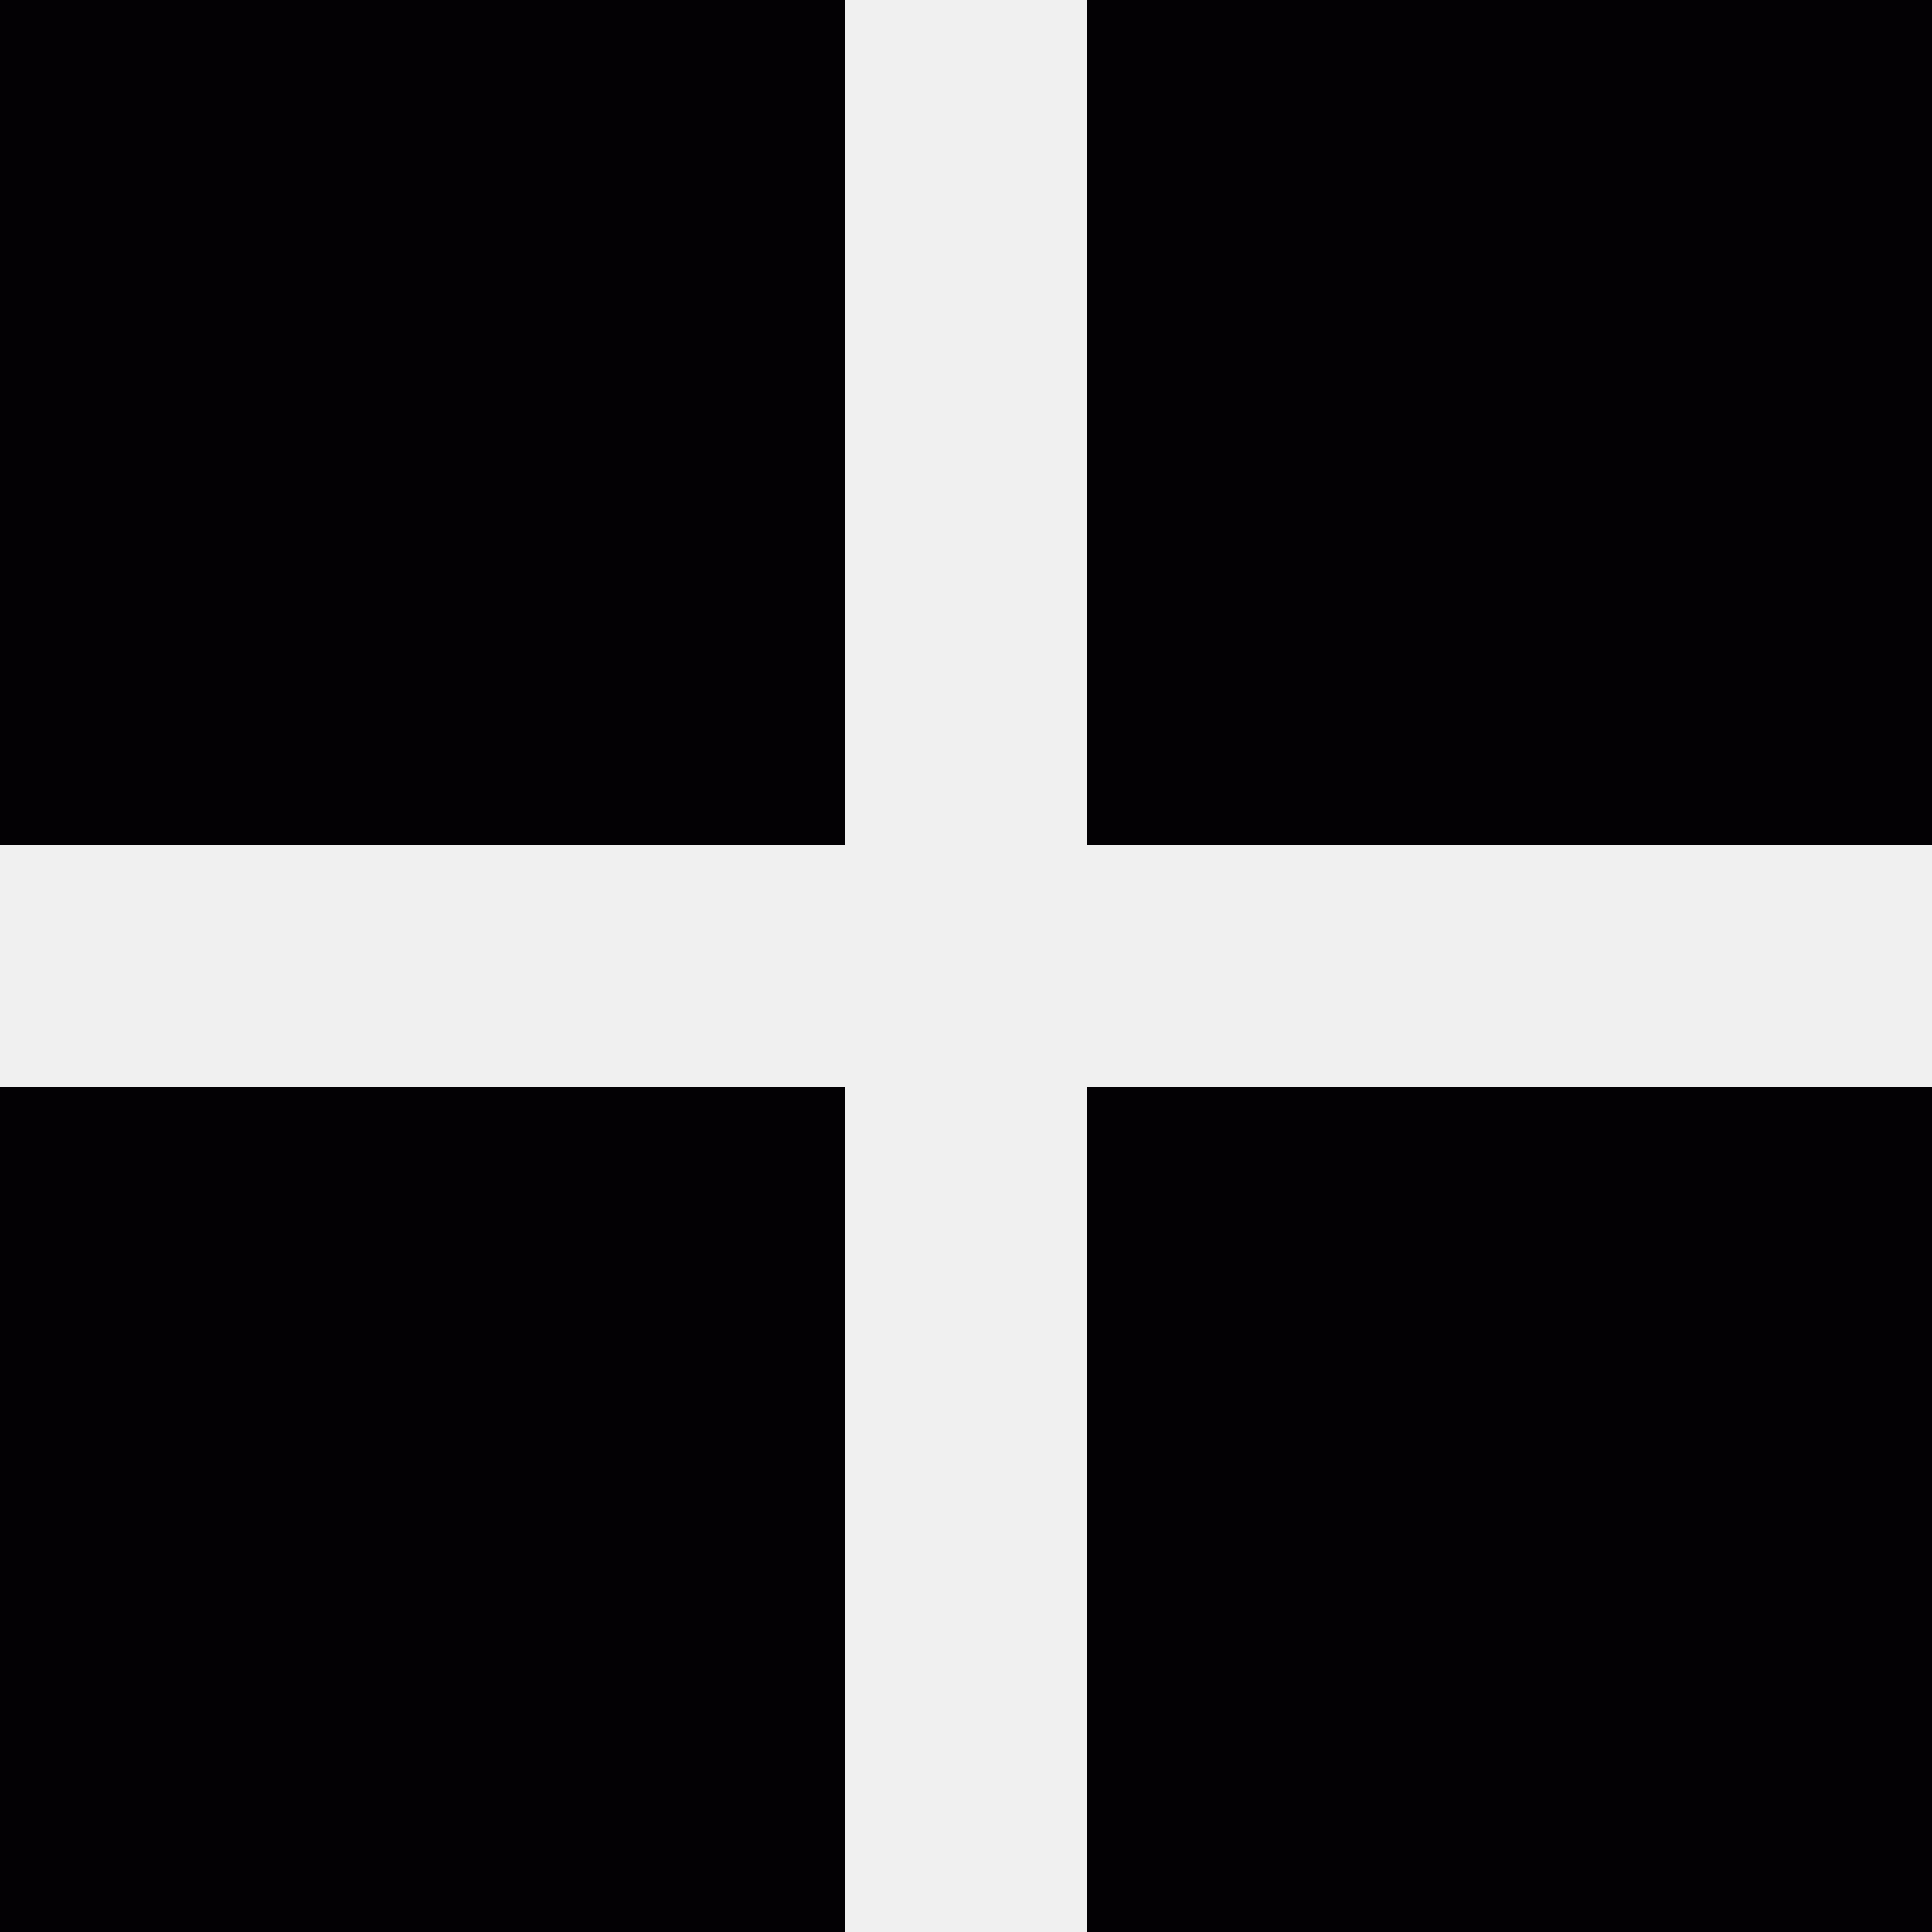
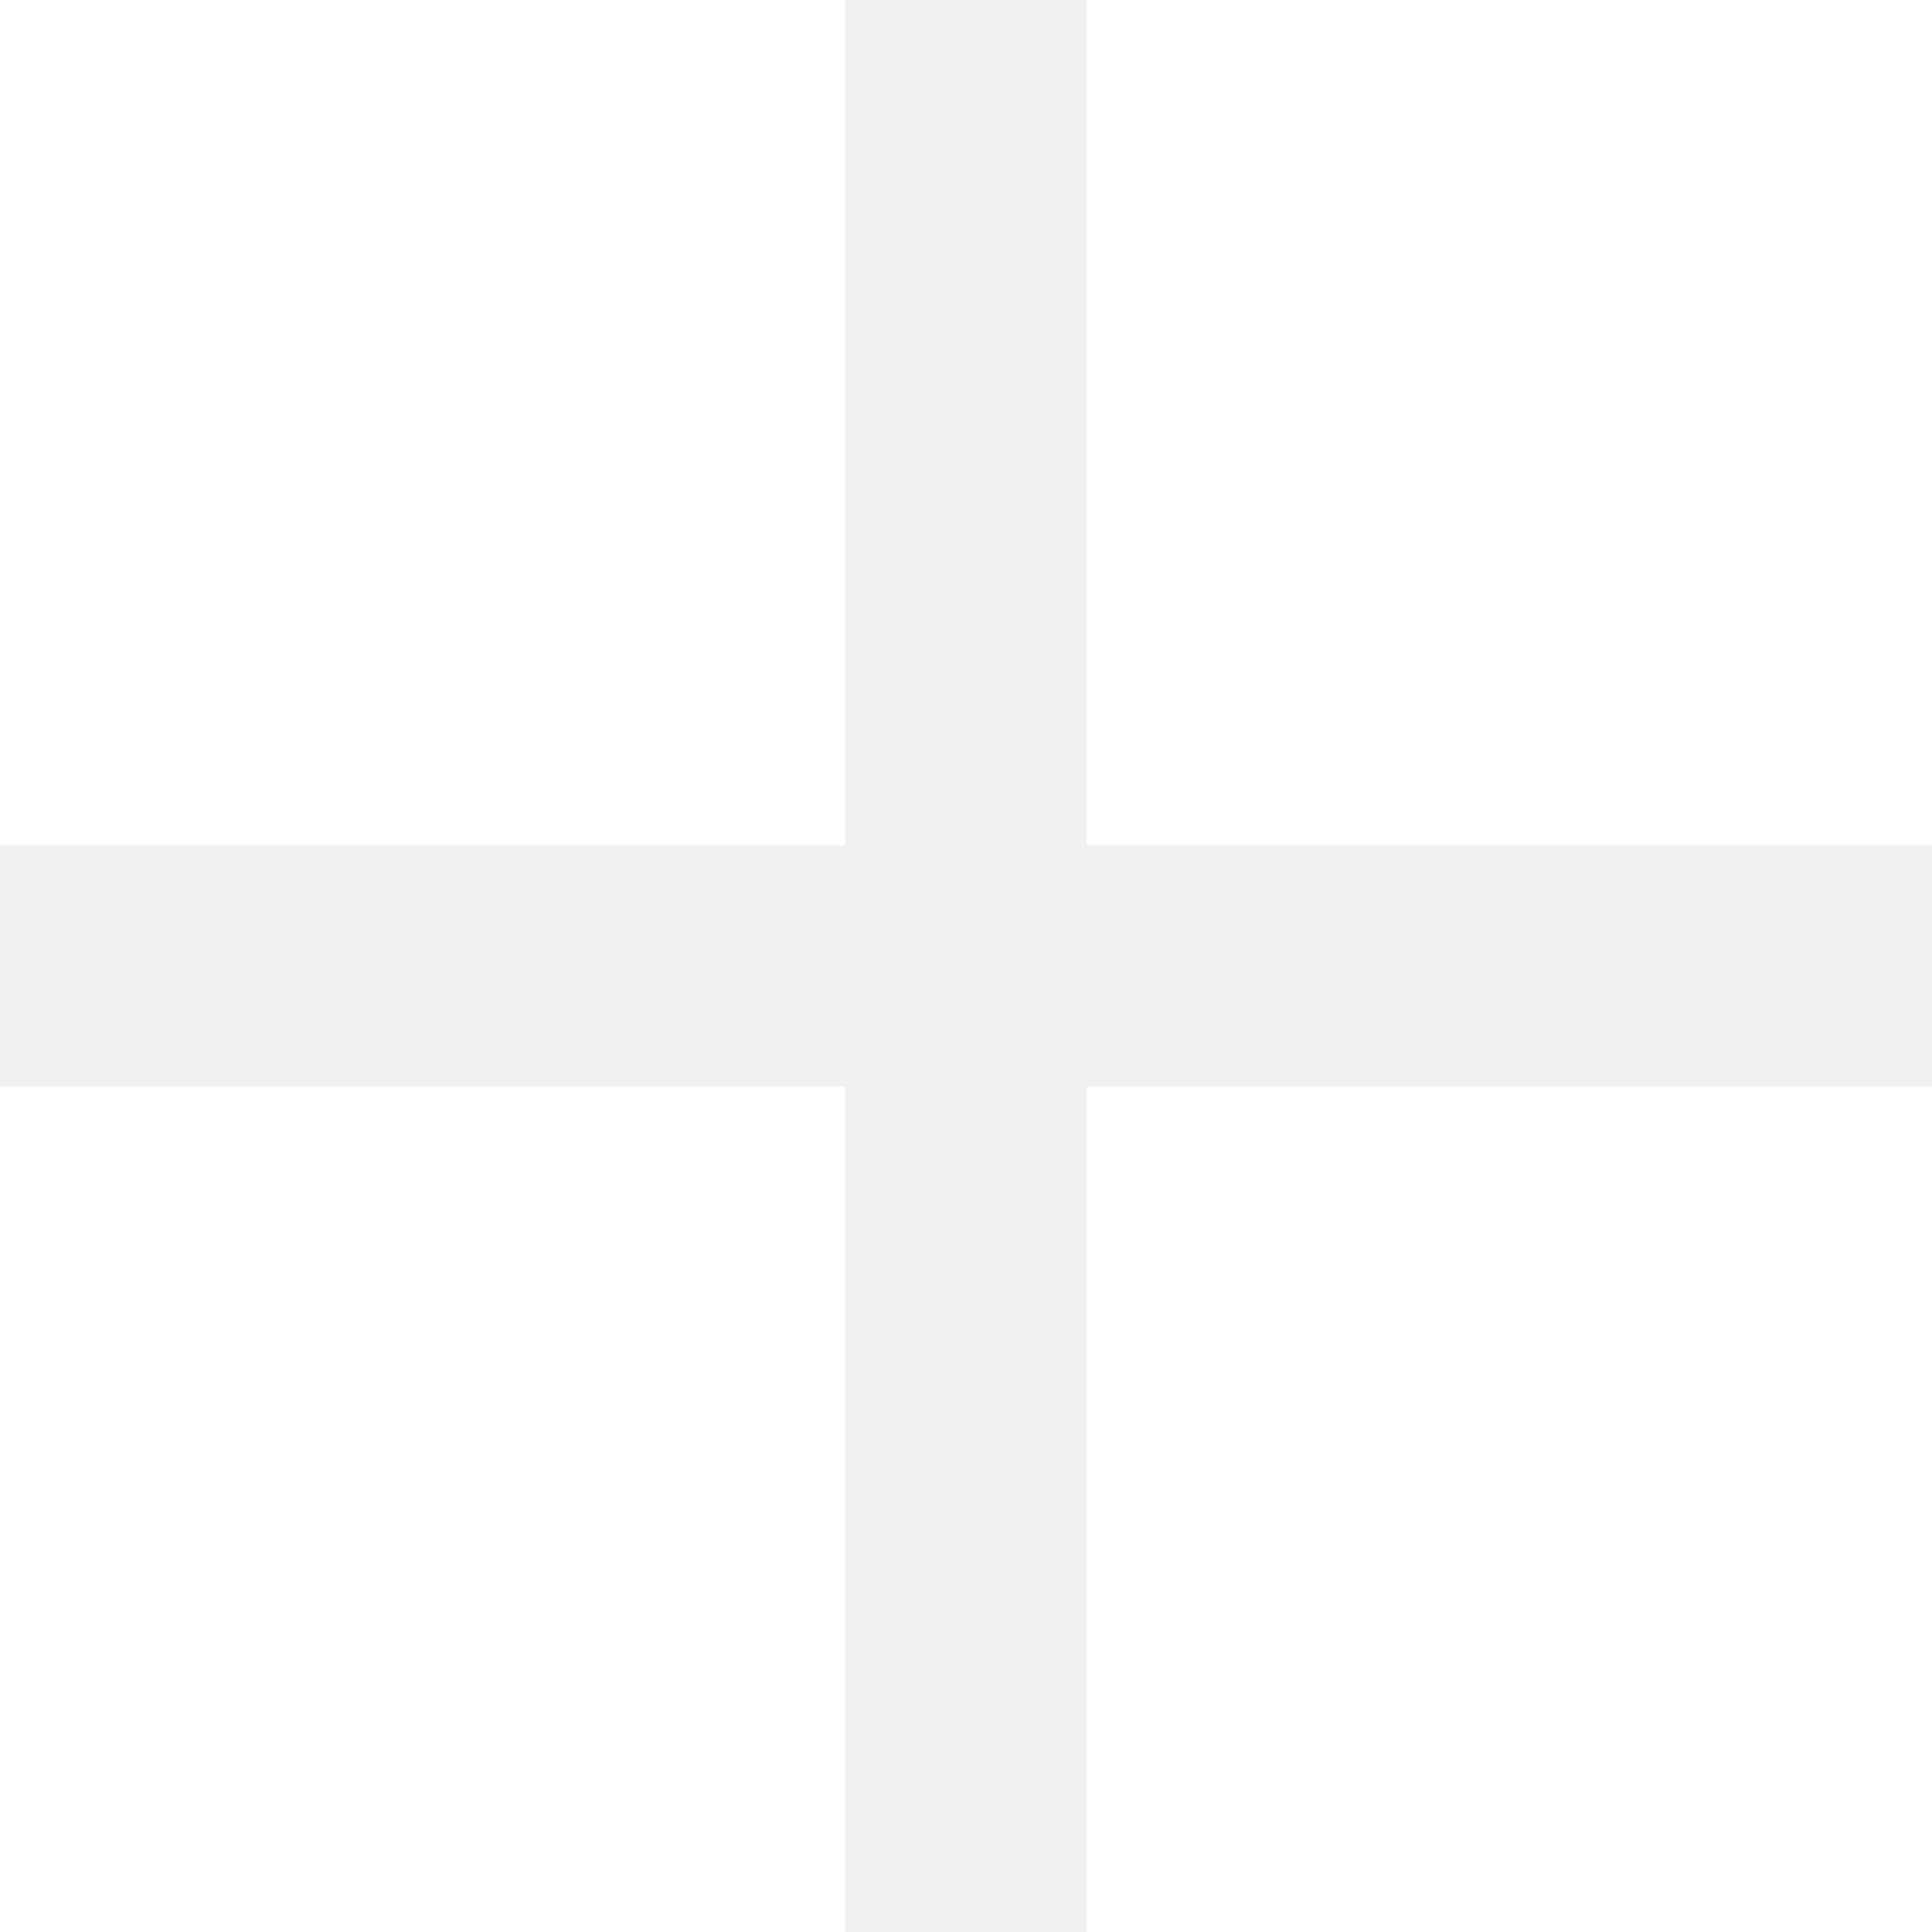
<svg xmlns="http://www.w3.org/2000/svg" version="1.1" id="Capa_1" x="0px" y="0px" viewBox="0 0 16 16" style="enable-background:new 0 0 16 16;" xml:space="preserve">
  <g>
-     <path style="fill:#030104;" d="M0,9h7v7H0V9z" />
-     <path style="fill:#030104;" d="M0,0h7v7H0V0z" />
-     <path style="fill:#030104;" d="M9,9h7v7H9V9z" />
-     <path style="fill:#030104;" d="M9,0h7v7H9V0z" />
+     <path style="fill:#fff;" d="M0,9h7v7H0V9z" />
+     <path style="fill:#fff;" d="M0,0h7v7H0V0z" />
+     <path style="fill:#fff;" d="M9,9h7v7H9V9z" />
+     <path style="fill:#fff;" d="M9,0h7v7H9V0z" />
  </g>
-   <g>
- </g>
-   <g>
- </g>
-   <g>
- </g>
-   <g>
- </g>
-   <g>
- </g>
-   <g>
- </g>
-   <g>
- </g>
-   <g>
- </g>
-   <g>
- </g>
-   <g>
- </g>
-   <g>
- </g>
-   <g>
- </g>
-   <g>
- </g>
-   <g>
- </g>
-   <g>
- </g>
</svg>
